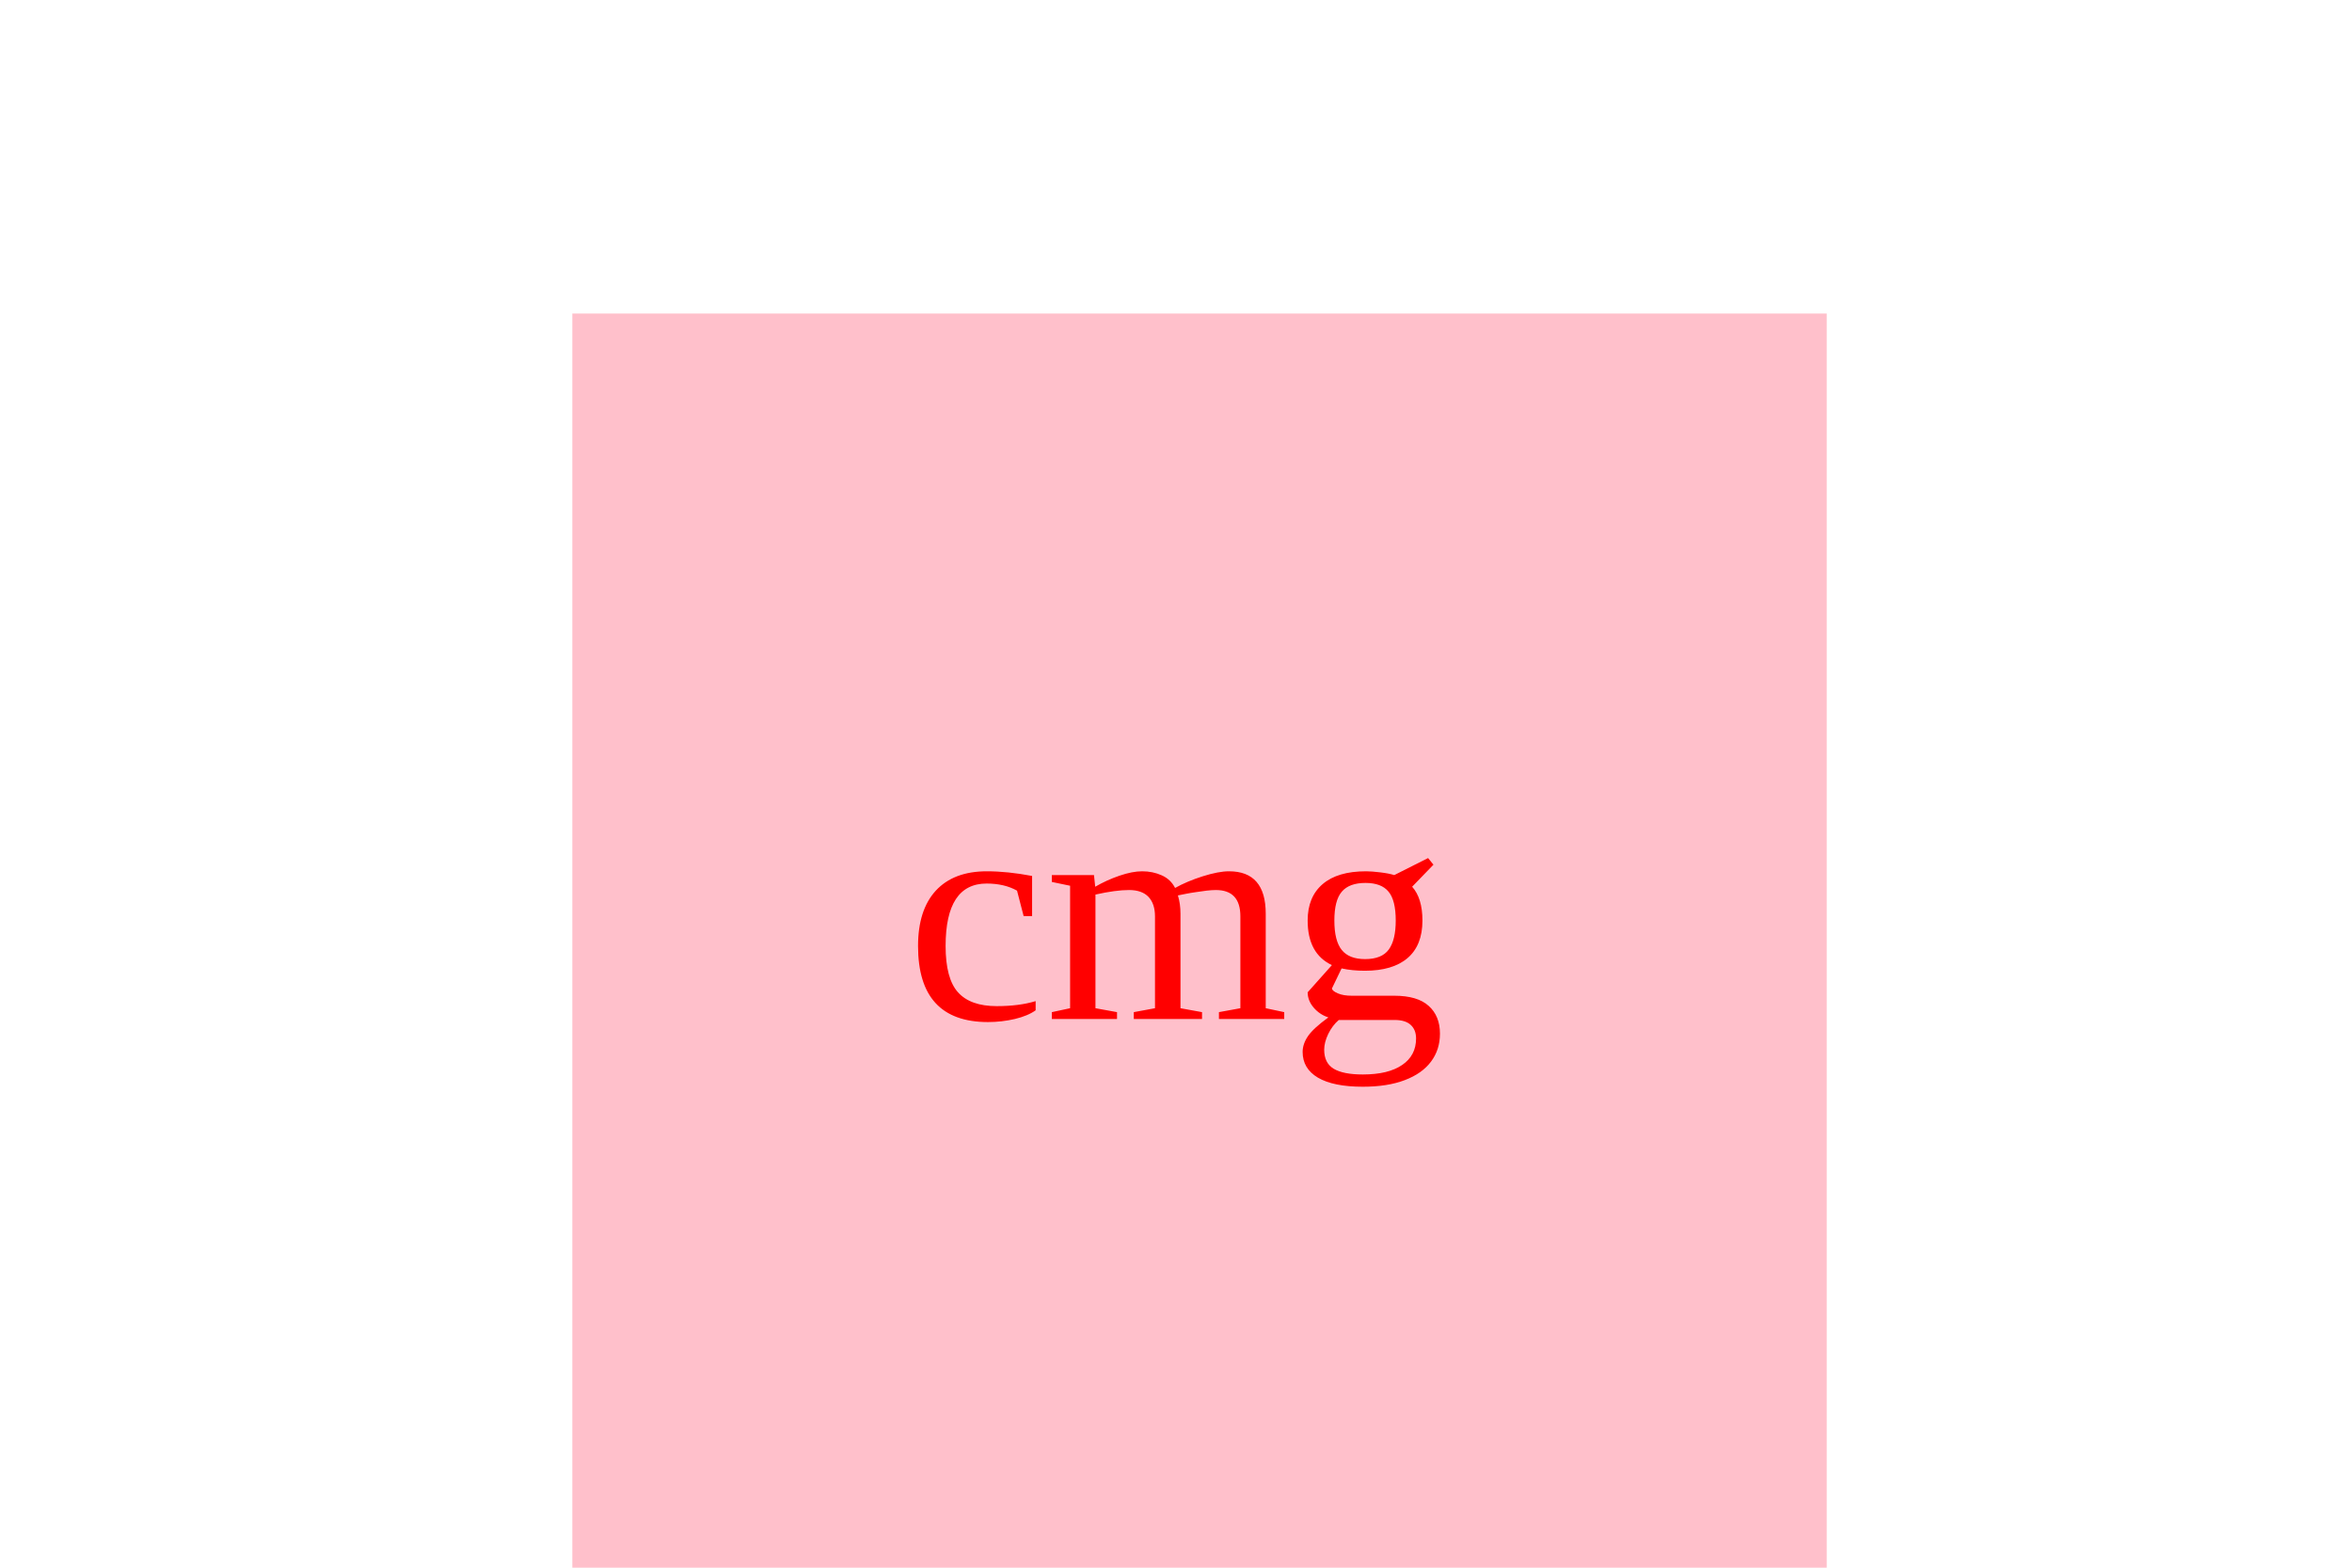
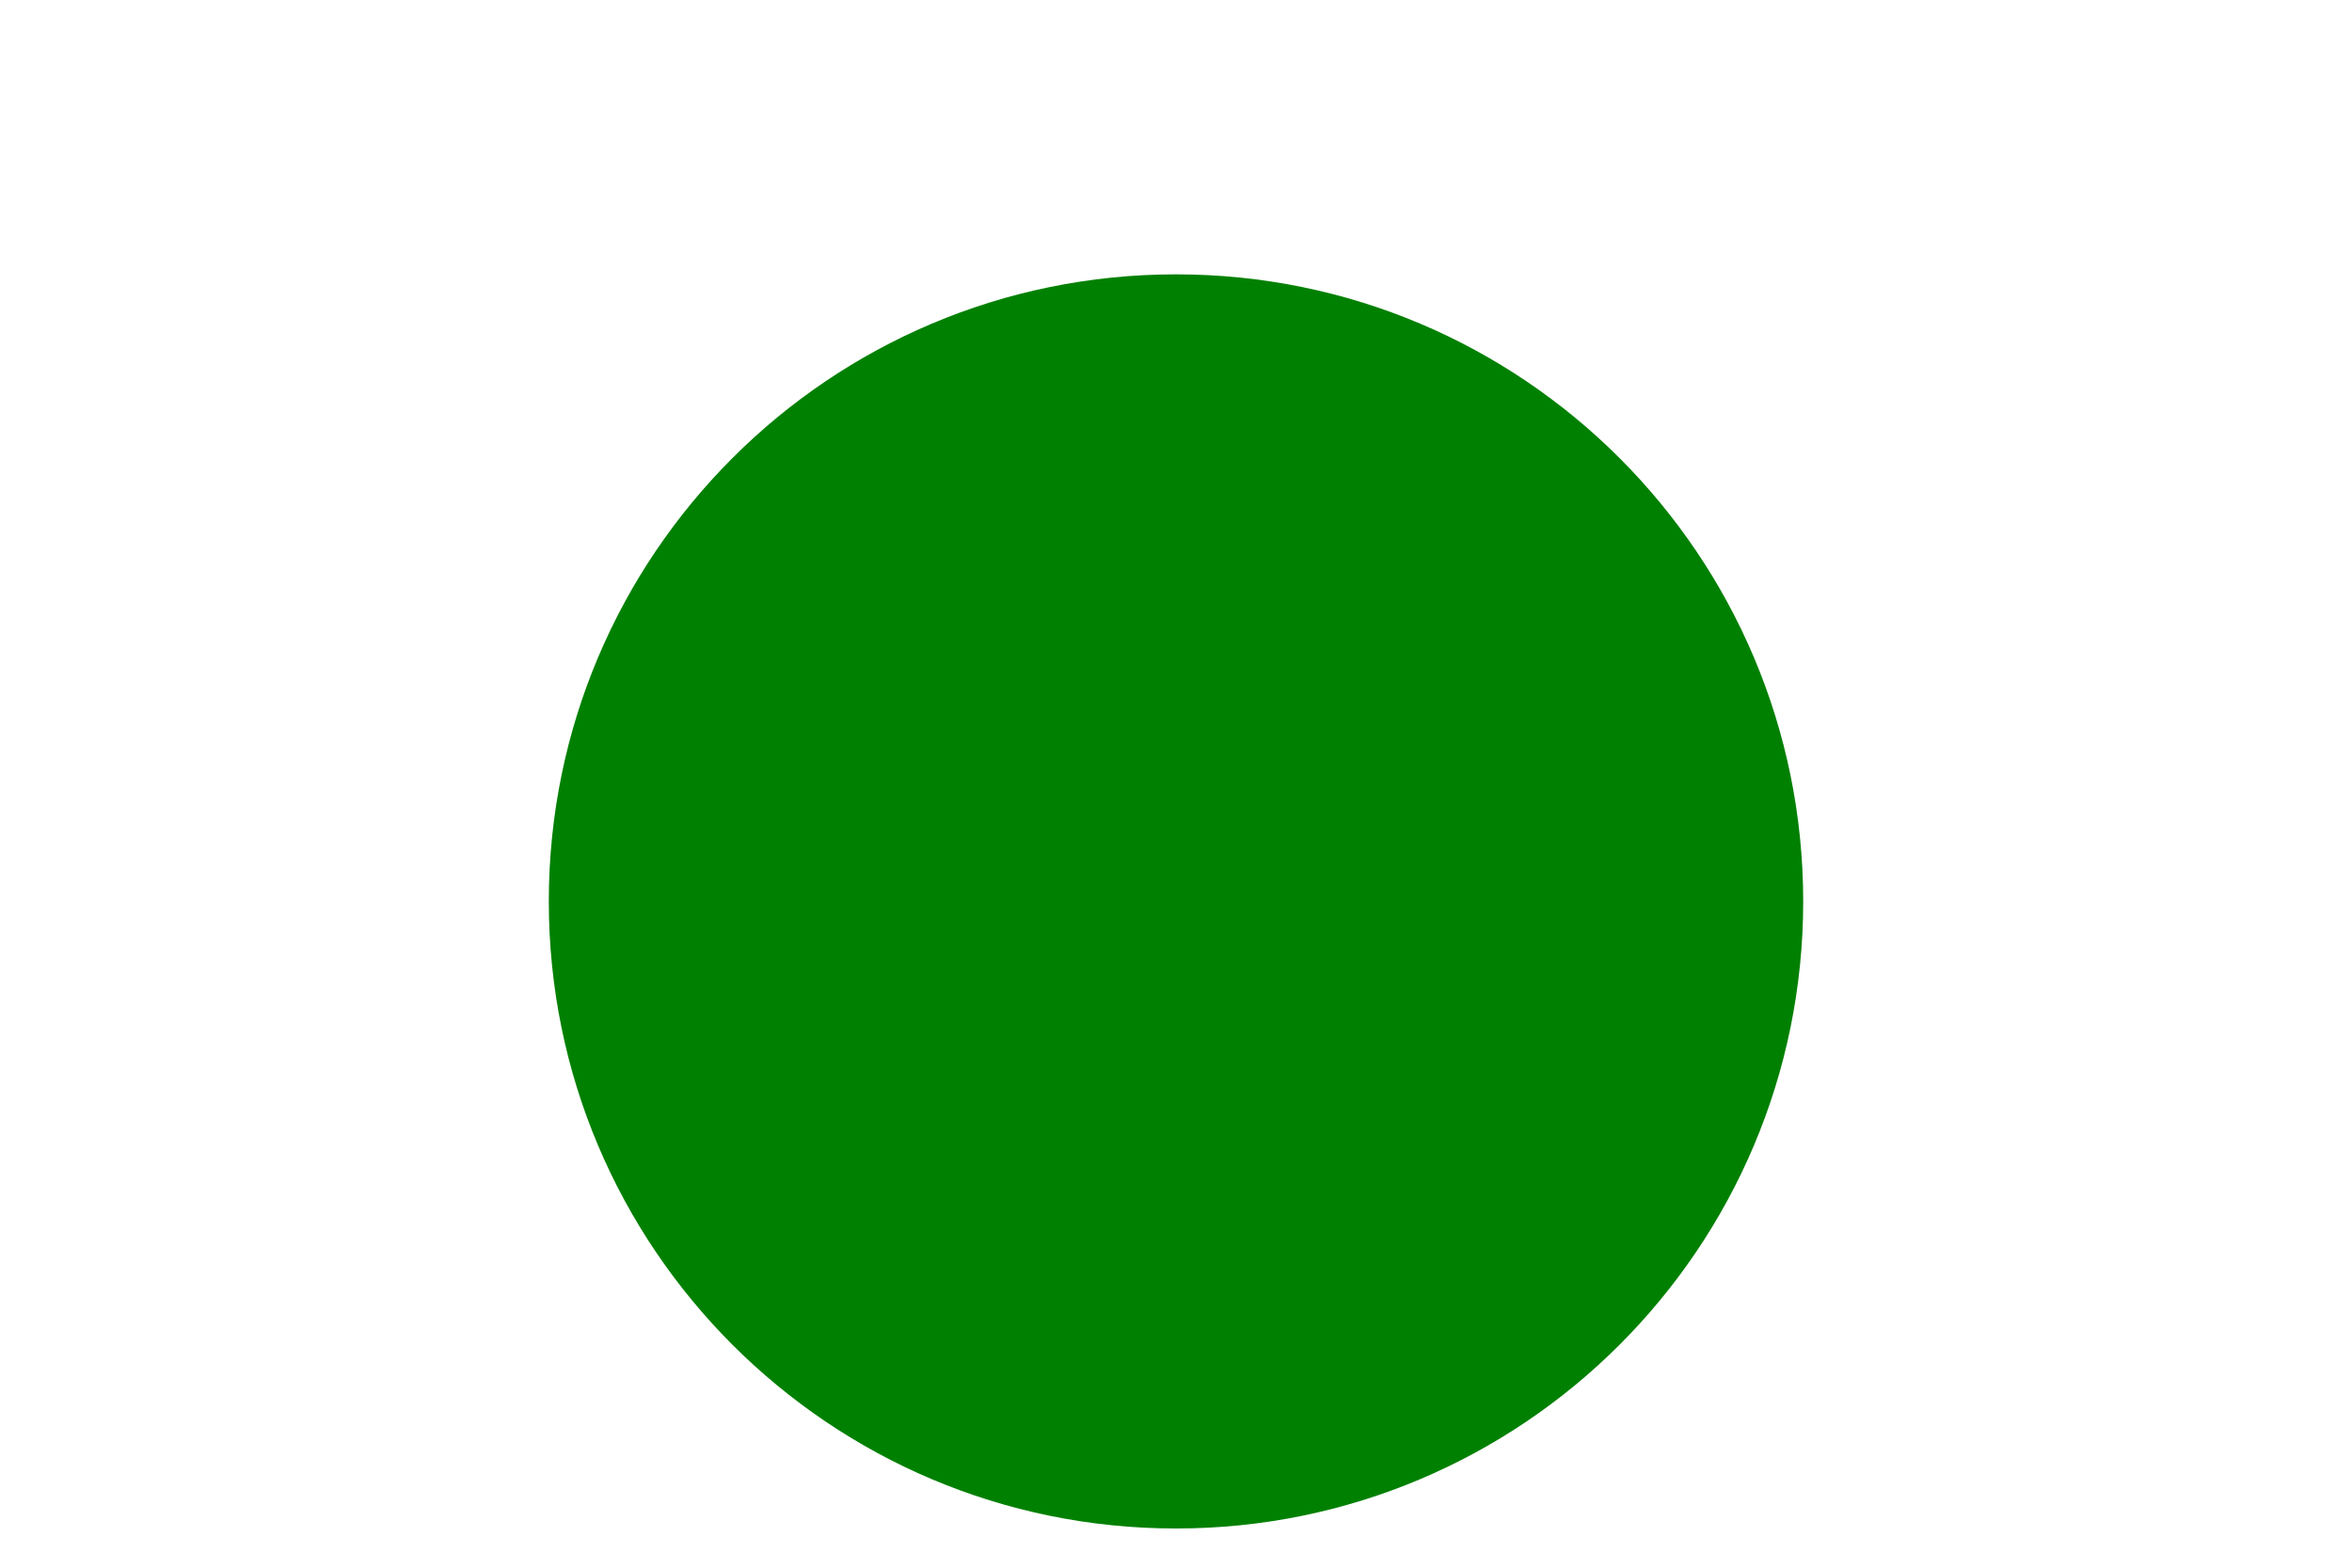
<svg xmlns="http://www.w3.org/2000/svg" version="1.1" width="300" height="200">
-   <g>Square<rect x="73" y="40" width="160" height="160" fill="pink" />
-     <text x="150" y="130" text-anchor="middle" font-size="40" fill="red">cmg</text>
+   <g>Circle<circle cx="150" cy="115" r="80" fill="green" />
+     <text x="150" y="130" text-anchor="middle" font-size="40" fill="green">gee</text>
  </g>
</svg>
